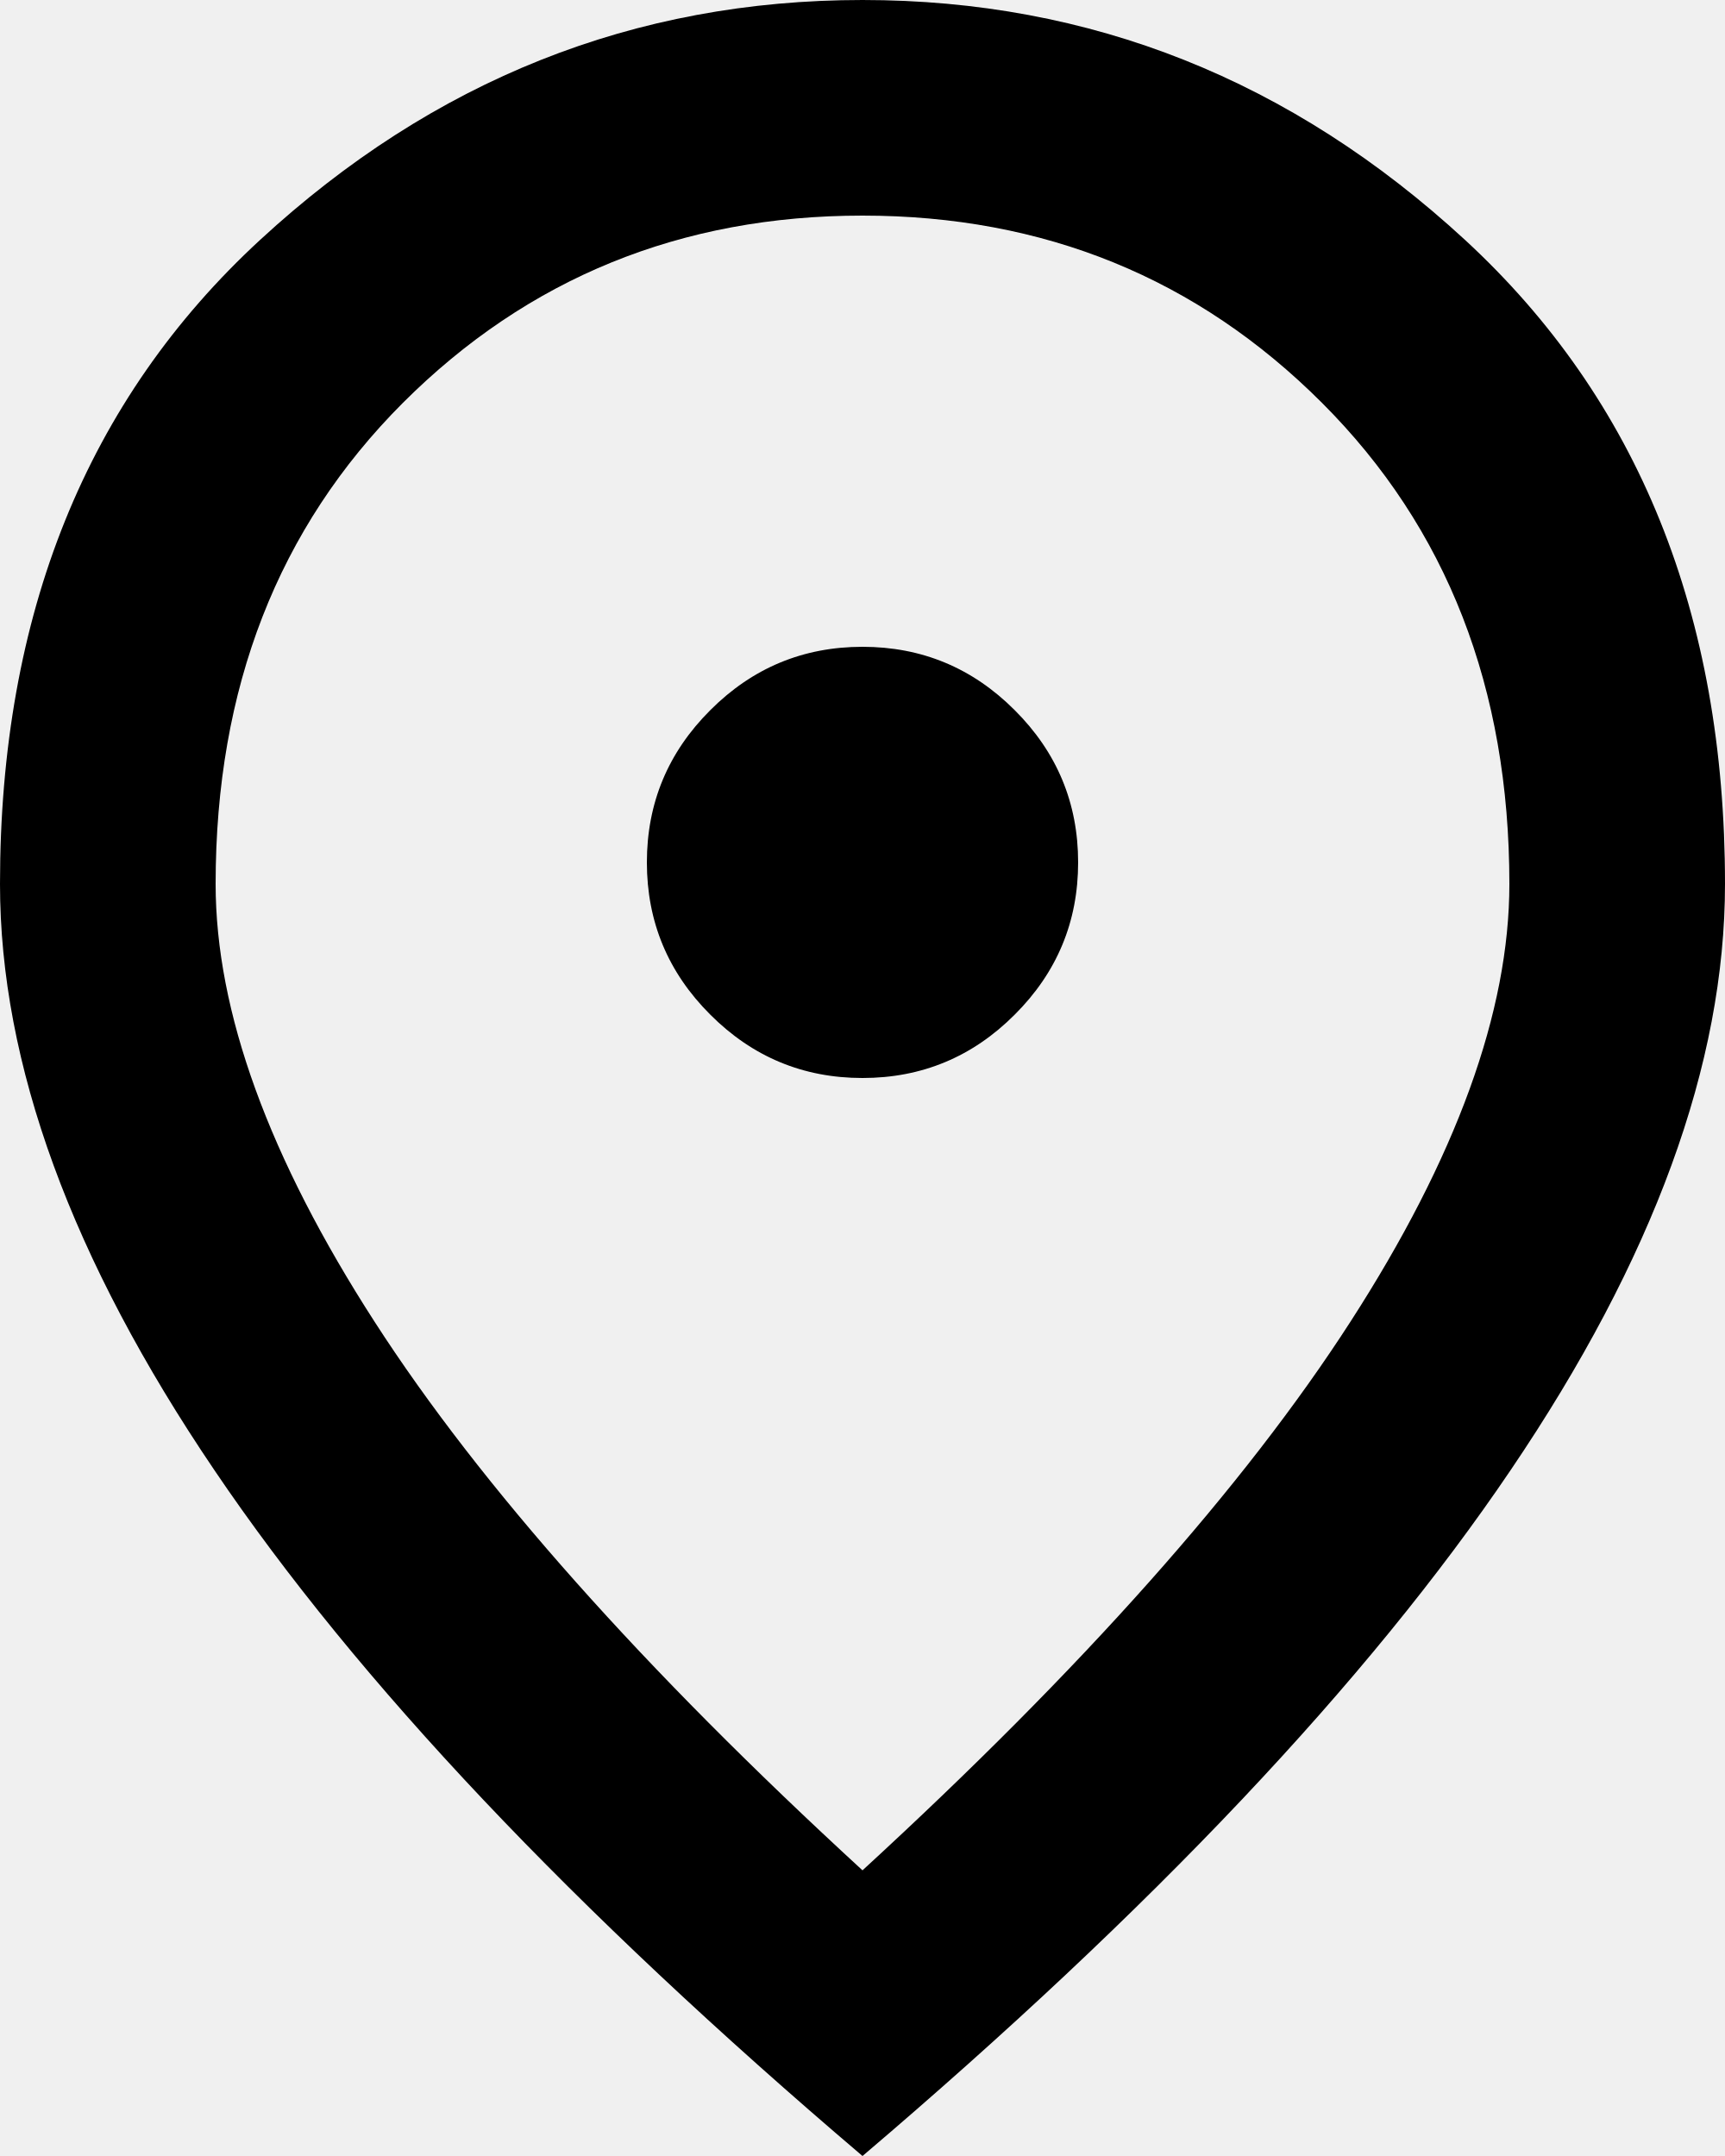
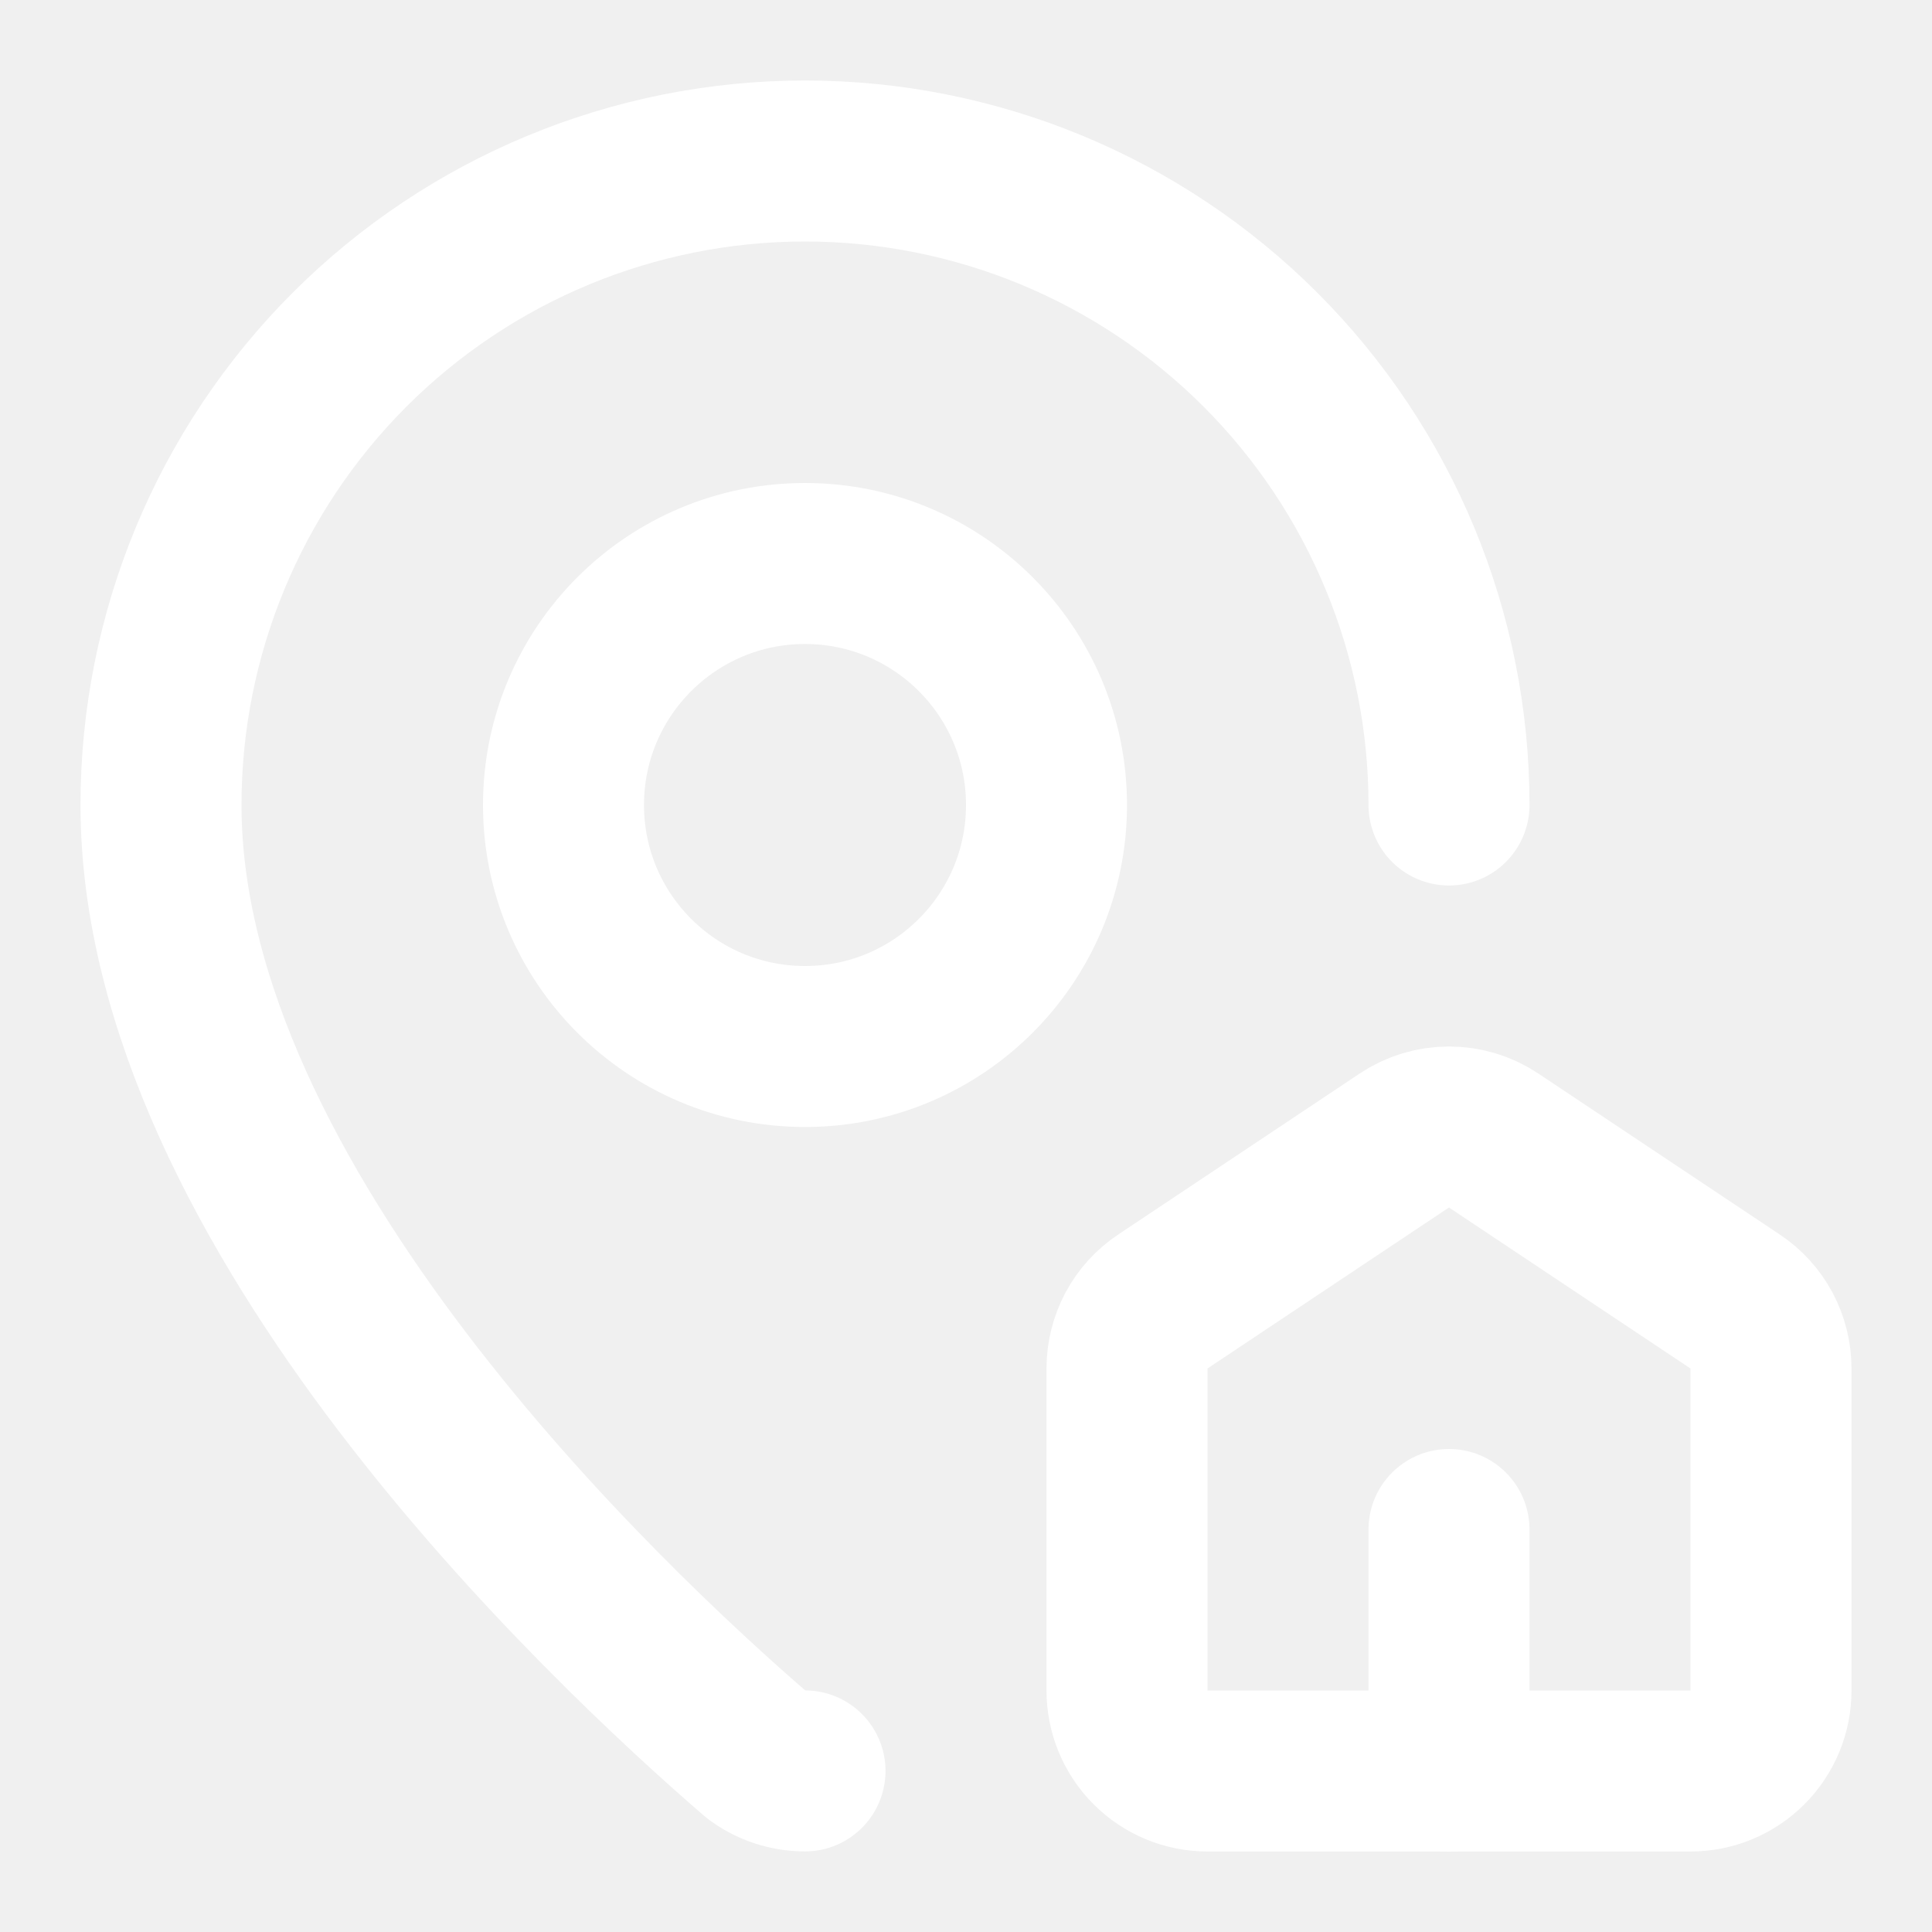
- <svg xmlns="http://www.w3.org/2000/svg" width="16" height="20" viewBox="0 0 16 20" fill="none">
-   <path d="M8 10C8.55 10 9.021 9.804 9.412 9.412C9.804 9.021 10 8.55 10 8C10 7.45 9.804 6.979 9.412 6.588C9.021 6.196 8.55 6 8 6C7.45 6 6.979 6.196 6.588 6.588C6.196 6.979 6 7.45 6 8C6 8.55 6.196 9.021 6.588 9.412C6.979 9.804 7.45 10 8 10ZM8 17.35C10.033 15.483 11.542 13.787 12.525 12.262C13.508 10.738 14 9.383 14 8.2C14 6.383 13.421 4.896 12.262 3.737C11.104 2.579 9.683 2 8 2C6.317 2 4.896 2.579 3.737 3.737C2.579 4.896 2 6.383 2 8.2C2 9.383 2.492 10.738 3.475 12.262C4.458 13.787 5.967 15.483 8 17.35ZM8 20C5.317 17.717 3.312 15.596 1.988 13.637C0.662 11.679 0 9.867 0 8.2C0 5.7 0.804 3.708 2.413 2.225C4.021 0.742 5.883 0 8 0C10.117 0 11.979 0.742 13.588 2.225C15.196 3.708 16 5.7 16 8.2C16 9.867 15.338 11.679 14.012 13.637C12.688 15.596 10.683 17.717 8 20Z" fill="black" />
+ <svg xmlns="http://www.w3.org/2000/svg" width="24" height="24" viewBox="0 0 24 24" fill="none">
+   <path d="M15 22C14.735 22 14.48 21.895 14.293 21.707C14.105 21.52 14 21.265 14 21V17C14 16.835 14.041 16.673 14.118 16.528C14.196 16.383 14.308 16.259 14.445 16.168L17.445 14.168C17.609 14.058 17.802 14 18 14C18.198 14 18.391 14.058 18.555 14.168L21.555 16.168C21.692 16.259 21.804 16.383 21.882 16.528C21.959 16.673 22 16.835 22 17V21C22 21.265 21.895 21.52 21.707 21.707C21.52 21.895 21.265 22 21 22H15Z" stroke="white" stroke-width="2" stroke-linecap="round" stroke-linejoin="round" />
+   <path d="M18 10C18 7.878 17.157 5.843 15.657 4.343C14.157 2.843 12.122 2 10 2C7.878 2 5.843 2.843 4.343 4.343C2.843 5.843 2 7.878 2 10C2 14.993 7.539 20.193 9.399 21.799C9.572 21.929 9.783 21.999 10 21.999" stroke="white" stroke-width="2" stroke-linecap="round" stroke-linejoin="round" />
+   <path d="M18 22V19" stroke="white" stroke-width="2" stroke-linecap="round" stroke-linejoin="round" />
+   <path d="M10 13C11.657 13 13 11.657 13 10C13 8.343 11.657 7 10 7C8.343 7 7 8.343 7 10C7 11.657 8.343 13 10 13Z" stroke="white" stroke-width="2" stroke-linecap="round" stroke-linejoin="round" />
</svg>
